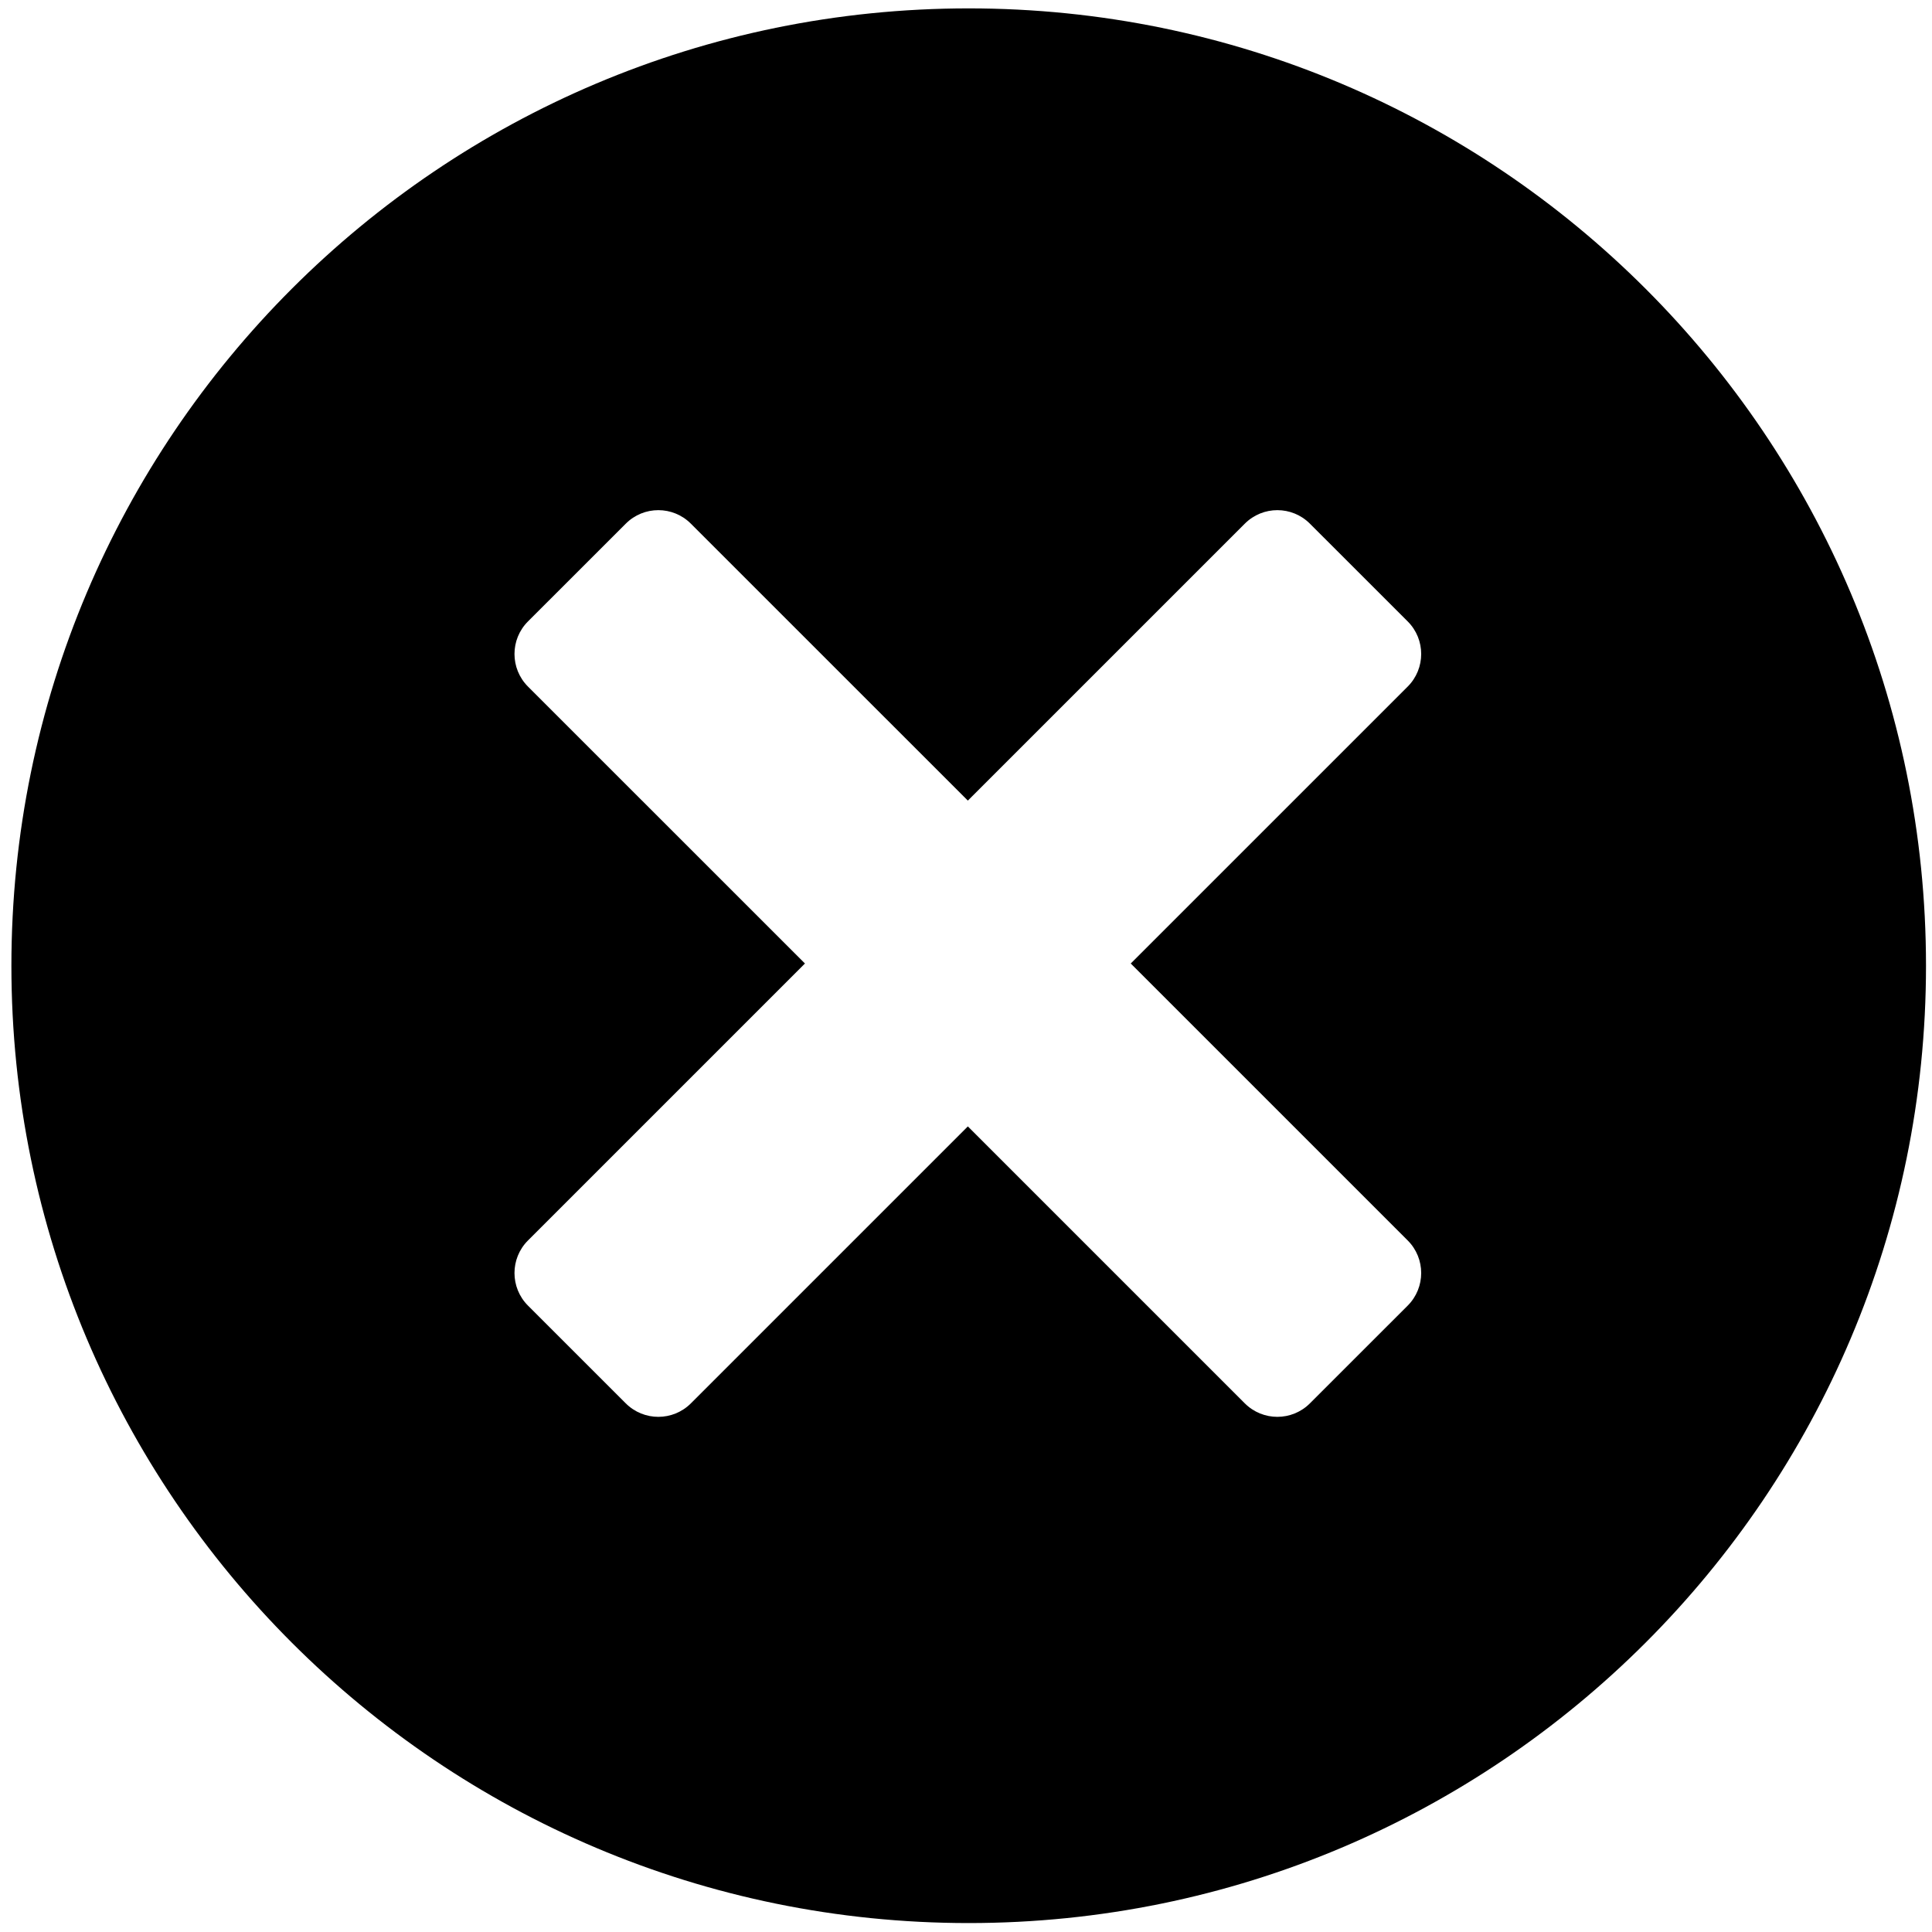
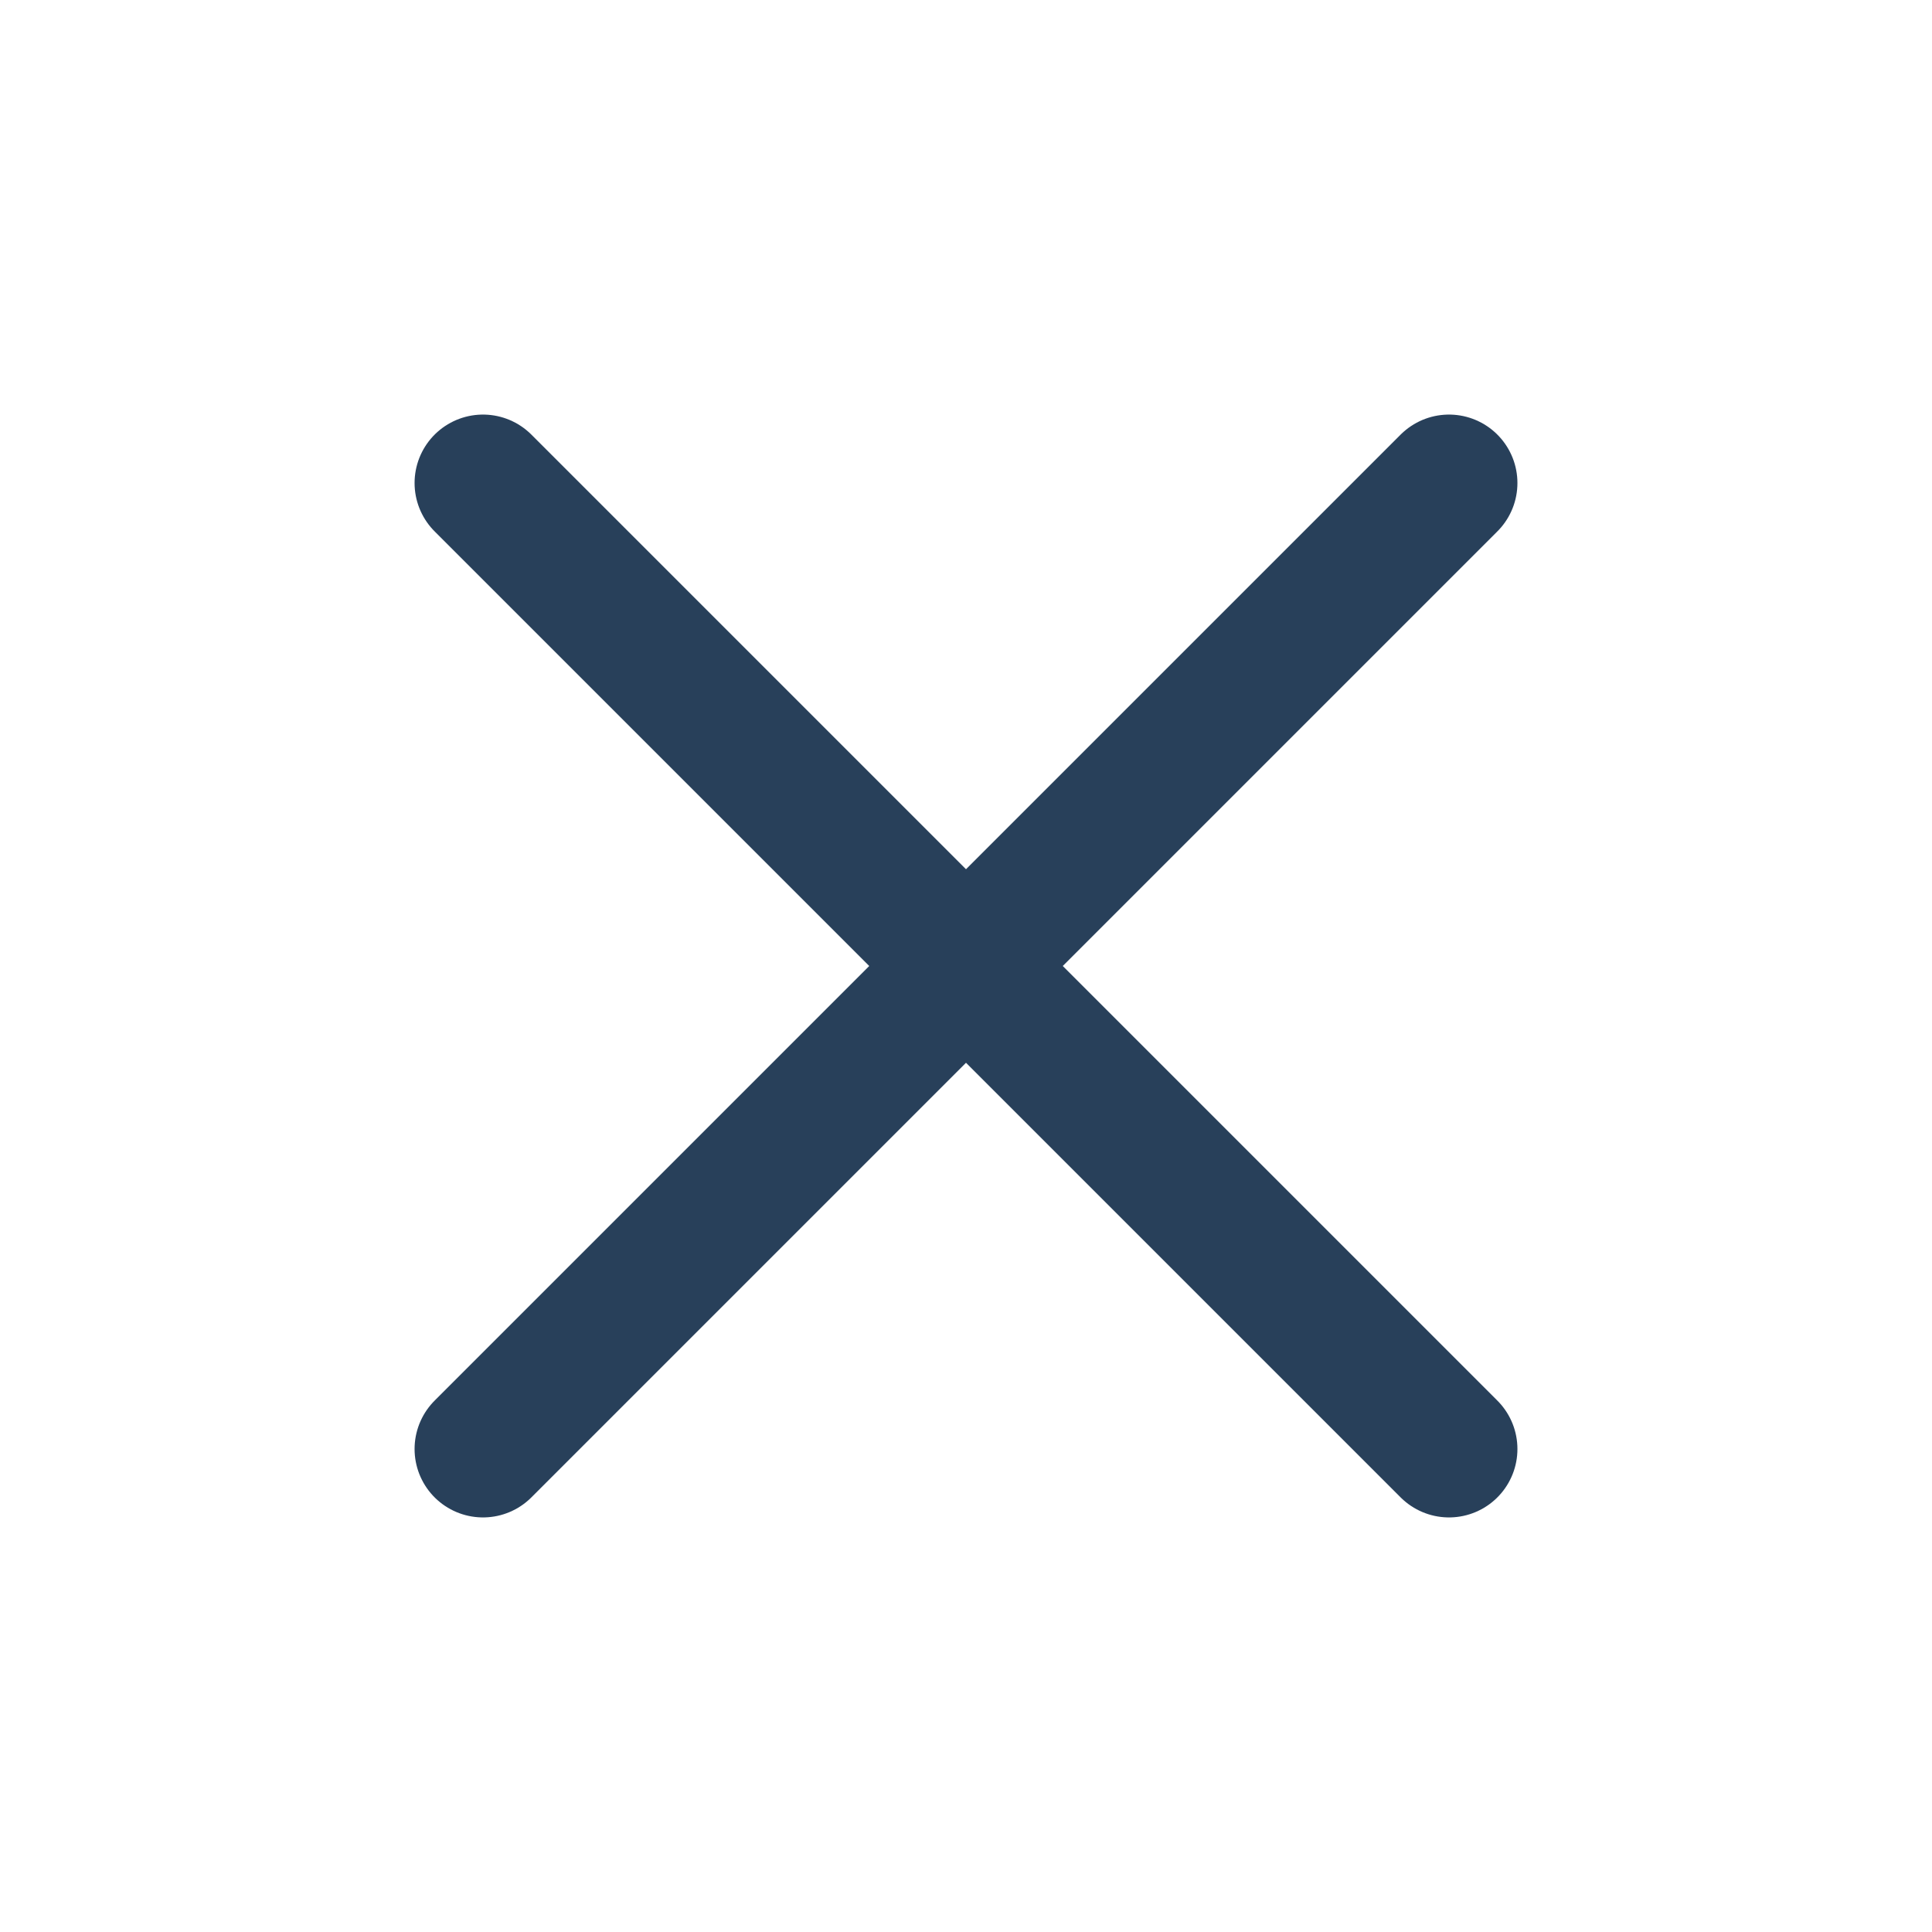
- <svg xmlns="http://www.w3.org/2000/svg" t="1619590056417" class="icon" viewBox="0 0 1024 1024" version="1.1" p-id="7037" width="64" height="64">
-   <defs>
-     <style type="text/css">@font-face { font-family: context-menu-icons; font-style: normal; font-weight: normal; }
- </style>
-   </defs>
-   <path d="M513.43 1019.262c-280.204 0-507.389-227.208-507.389-507.41 0-280.224 227.185-507.409 507.389-507.409 280.248 0 507.391 227.185 507.391 507.409C1020.821 792.054 793.679 1019.262 513.43 1019.262zM746.107 363.903c9.54-9.539 9.54-25.022 0-34.54l-51.822-51.801c-9.535-9.559-24.978-9.559-34.518 0L512.977 424.334 366.184 277.563c-9.536-9.559-24.978-9.559-34.518 0l-51.822 51.801c-9.538 9.518-9.538 25.001 0 34.54l146.793 146.771-146.793 146.79c-9.538 9.519-9.538 25.004 0 34.541l51.822 51.8c9.54 9.538 24.982 9.538 34.518 0L512.977 597.014l146.79 146.79c9.54 9.538 24.983 9.538 34.518 0l51.822-51.8c9.54-9.536 9.54-25.022 0-34.541L599.317 510.675 746.107 363.903z" p-id="7038" />
+ <svg xmlns="http://www.w3.org/2000/svg" viewBox="0 0 24 24" width="24" height="24" fill="none" stroke="#28405a" stroke-width="1.7" stroke-linecap="round" stroke-linejoin="round">
+   <path d="M6 6l12 12M18 6L6 18" />
</svg>
